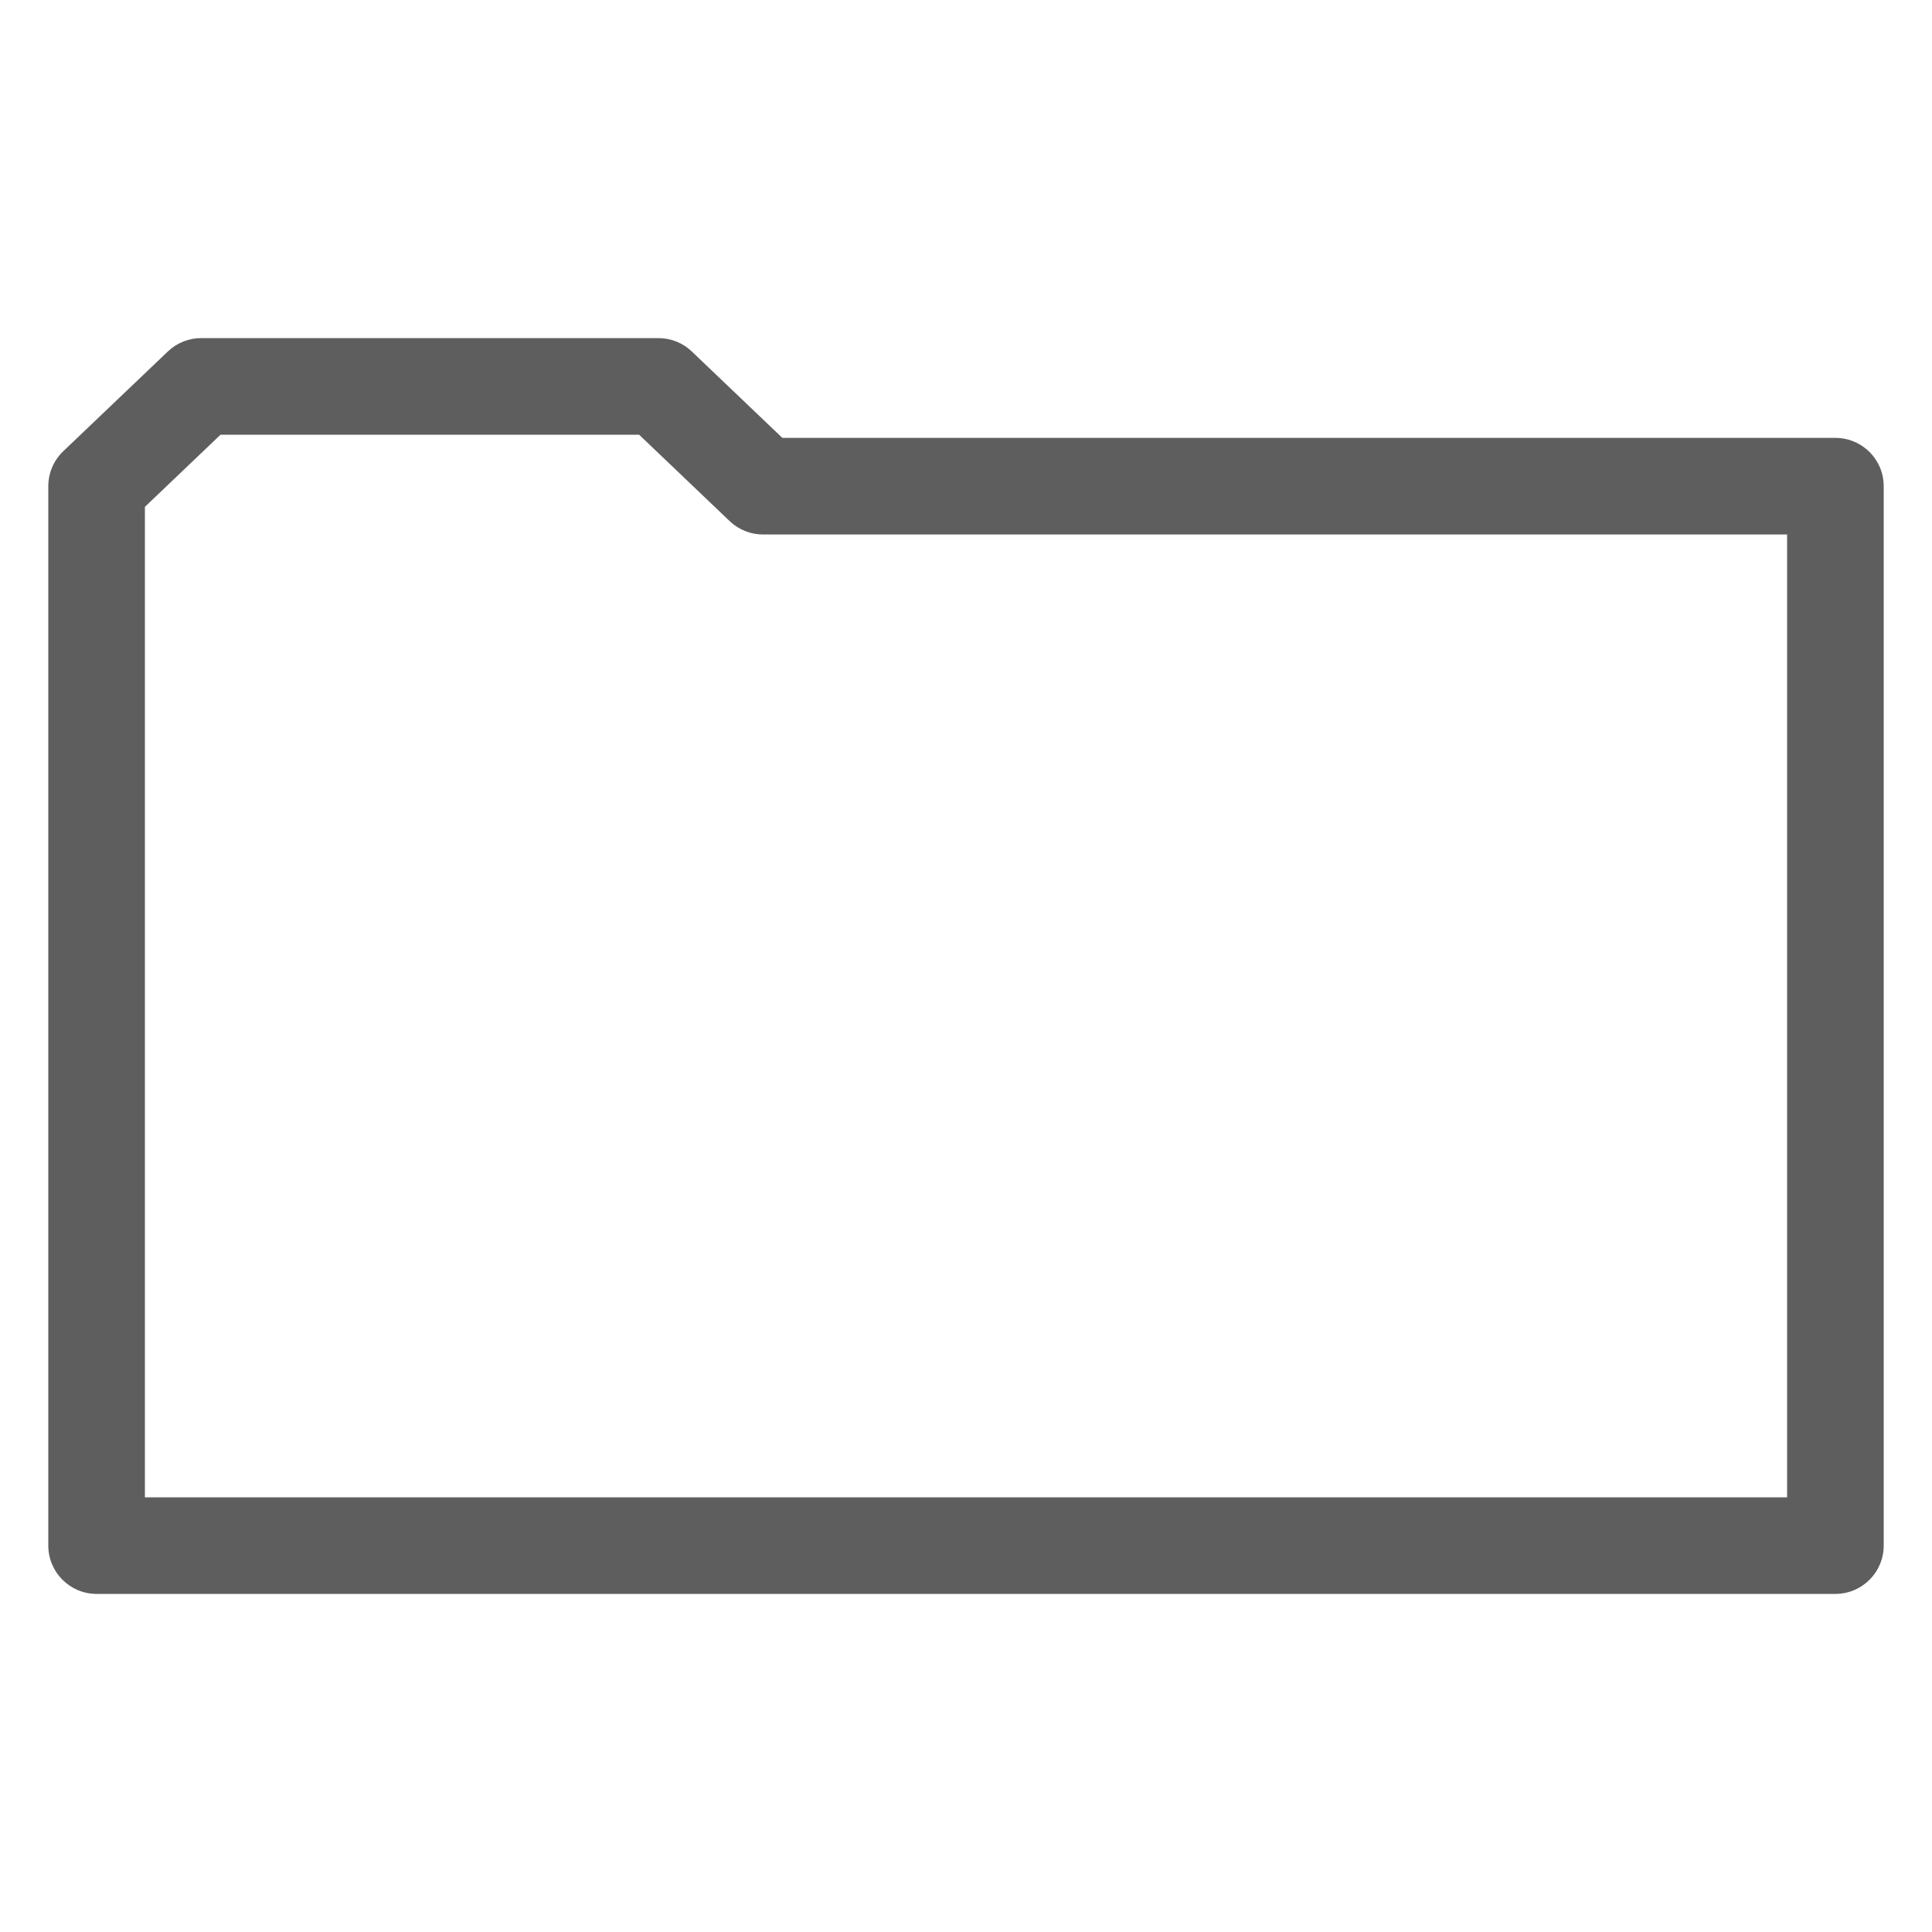
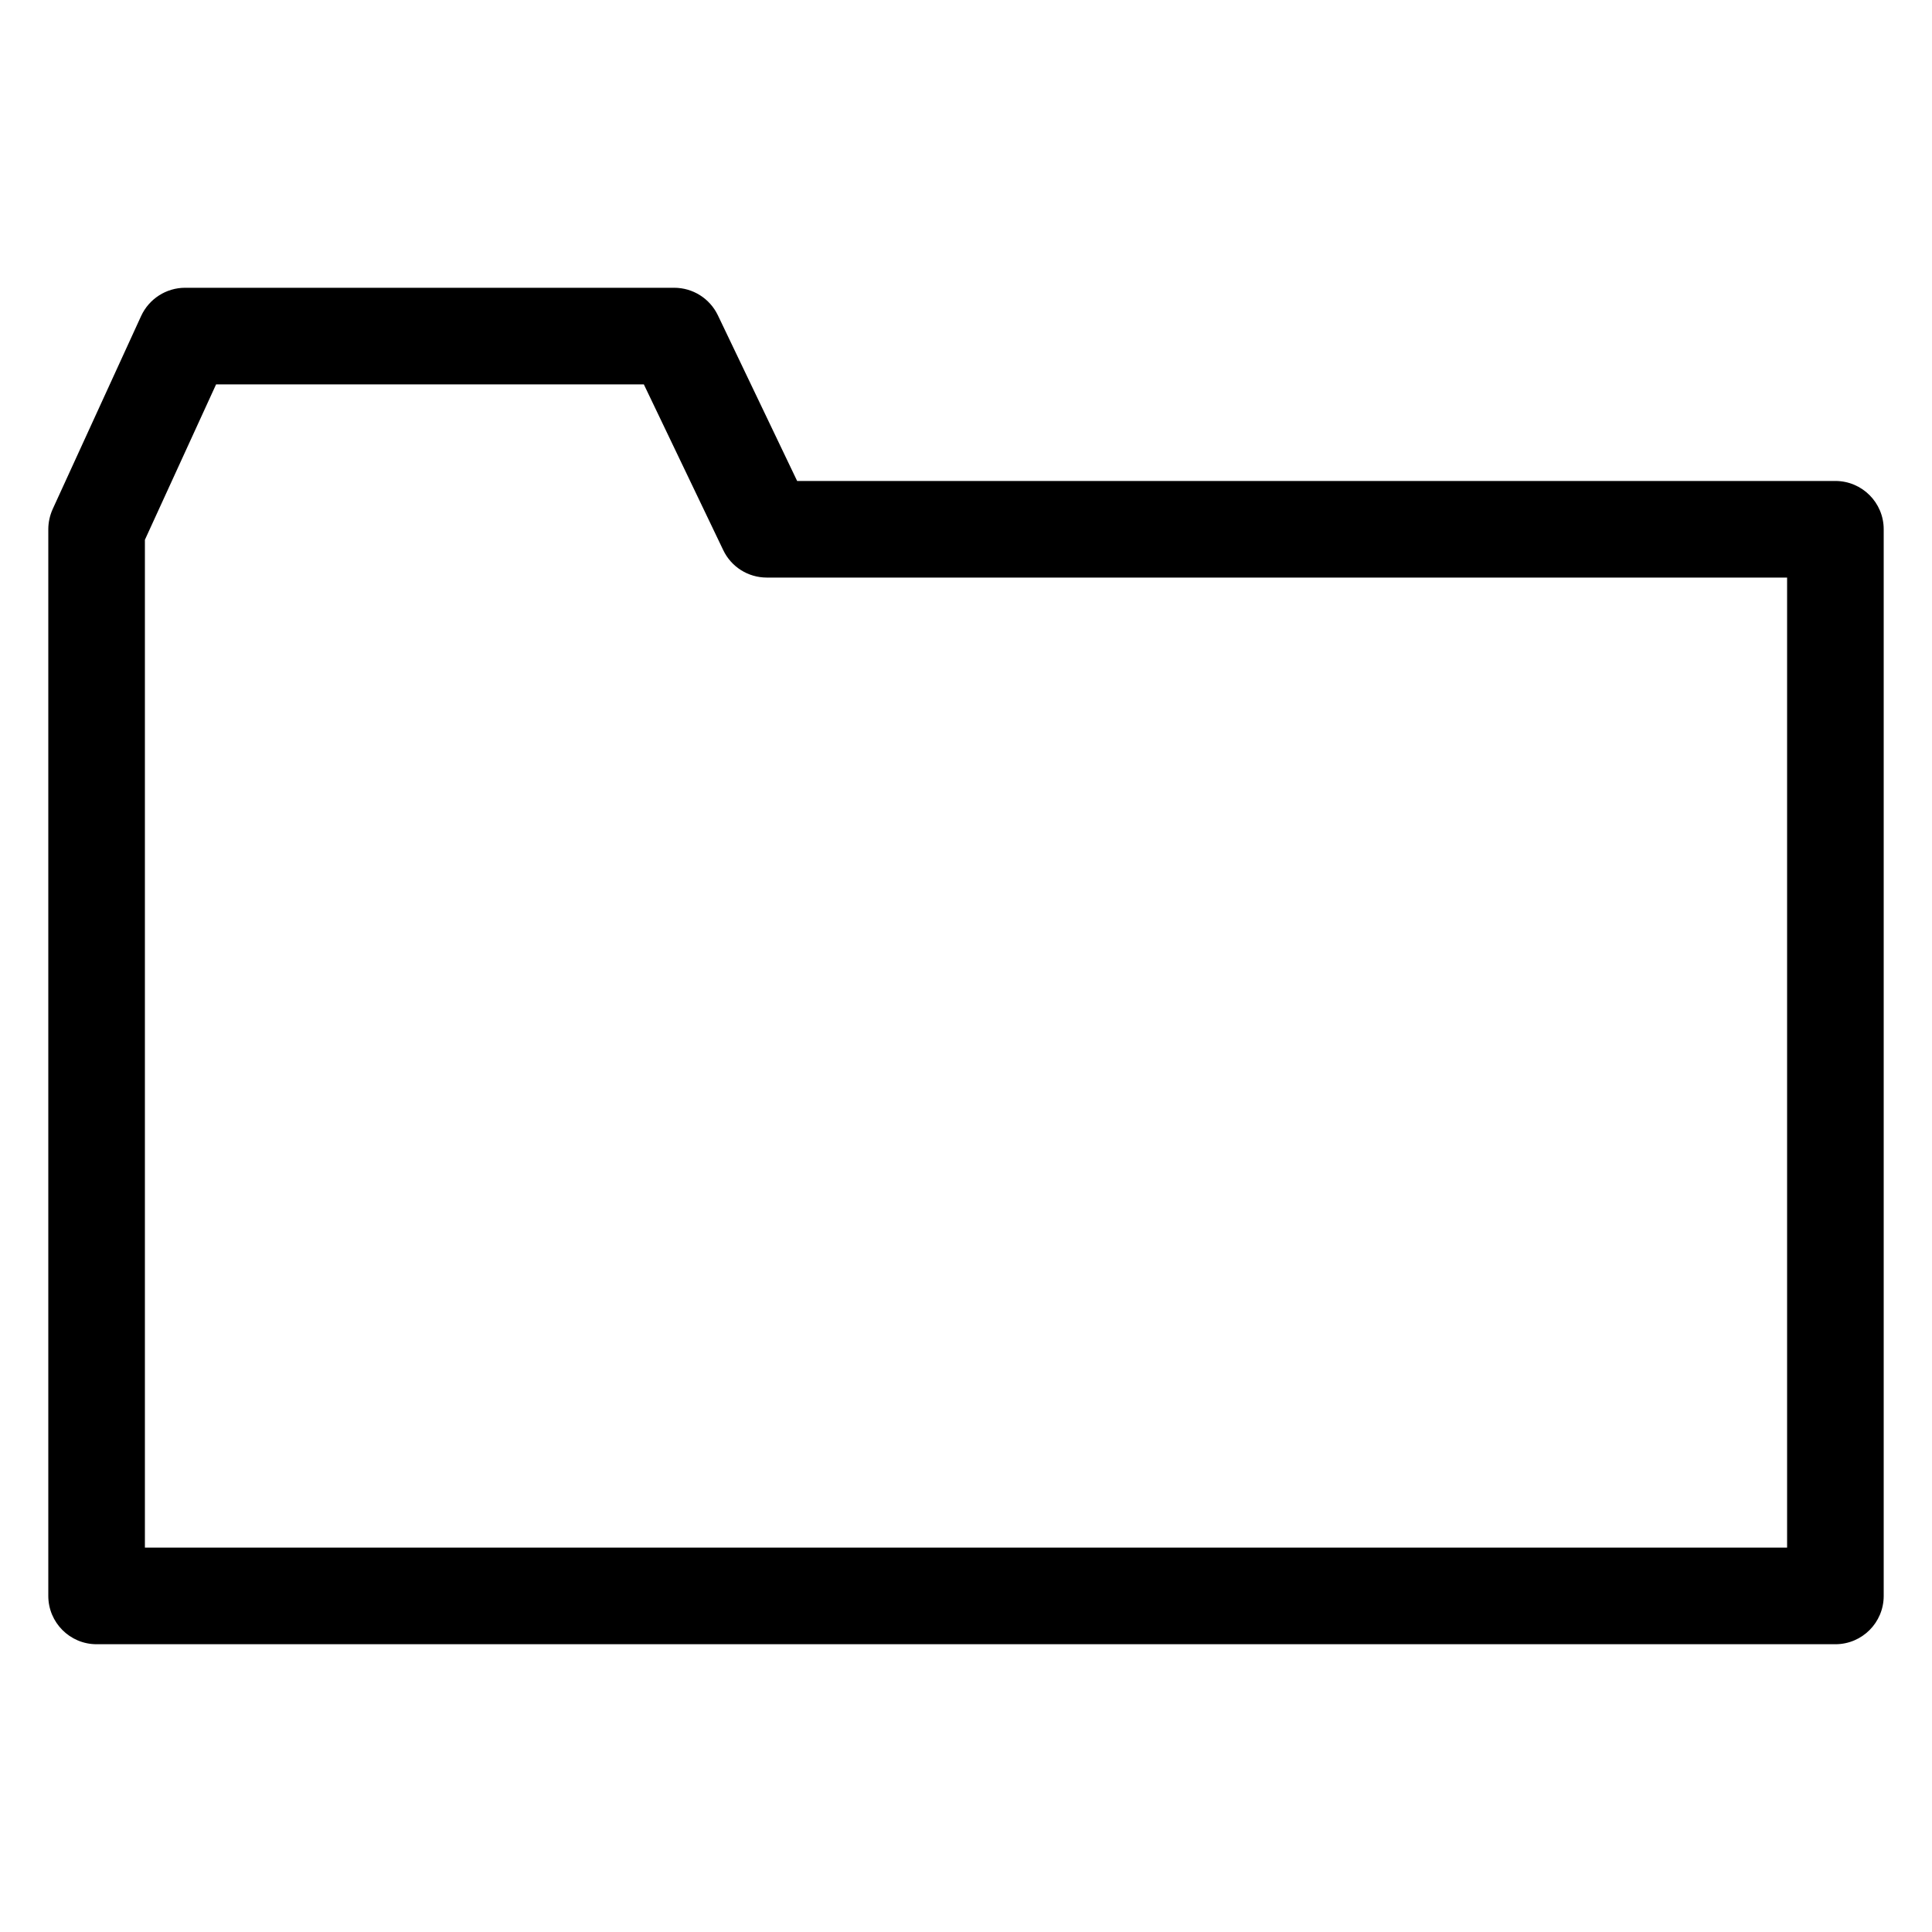
- <svg xmlns="http://www.w3.org/2000/svg" version="1.1" width="20" height="20" viewBox="0 0 20 20">
-   <path fill="#5E5E5E" d="M19,4.533H8.099L7.161,3.638C7.068,3.549,6.944,3.5,6.816,3.5H2.083c-0.128,0-0.252,0.049-0.345,0.138  L0.655,4.671C0.556,4.765,0.5,4.896,0.5,5.033V16c0,0.276,0.224,0.5,0.5,0.5h18c0.276,0,0.5-0.224,0.5-0.5V5.033  C19.5,4.756,19.276,4.533,19,4.533z M18.5,15.5h-17V5.247L2.283,4.5h4.333l0.938,0.895c0.093,0.089,0.217,0.138,0.345,0.138H18.5  V15.5z" />
+ <svg class="svgicon" viewBox="0 0 20 20">
+   <path class="svgicon__path" d="M19,4.979H8.252L7.431,3.263C7.347,3.089,7.172,2.979,6.979,2.979H1.916c-0.195,0-0.373,0.114-0.455,0.292 l-0.916,2C0.516,5.336,0.5,5.407,0.5,5.479v11.042c0,0.276,0.224,0.5,0.5,0.5h18c0.276,0,0.5-0.224,0.5-0.5V5.479 C19.5,5.203,19.276,4.979,19,4.979z M18.5,16.021h-17V5.588l0.737-1.609h4.428l0.822,1.716C7.57,5.869,7.745,5.979,7.938,5.979H18.5 V16.021z" />
</svg>
